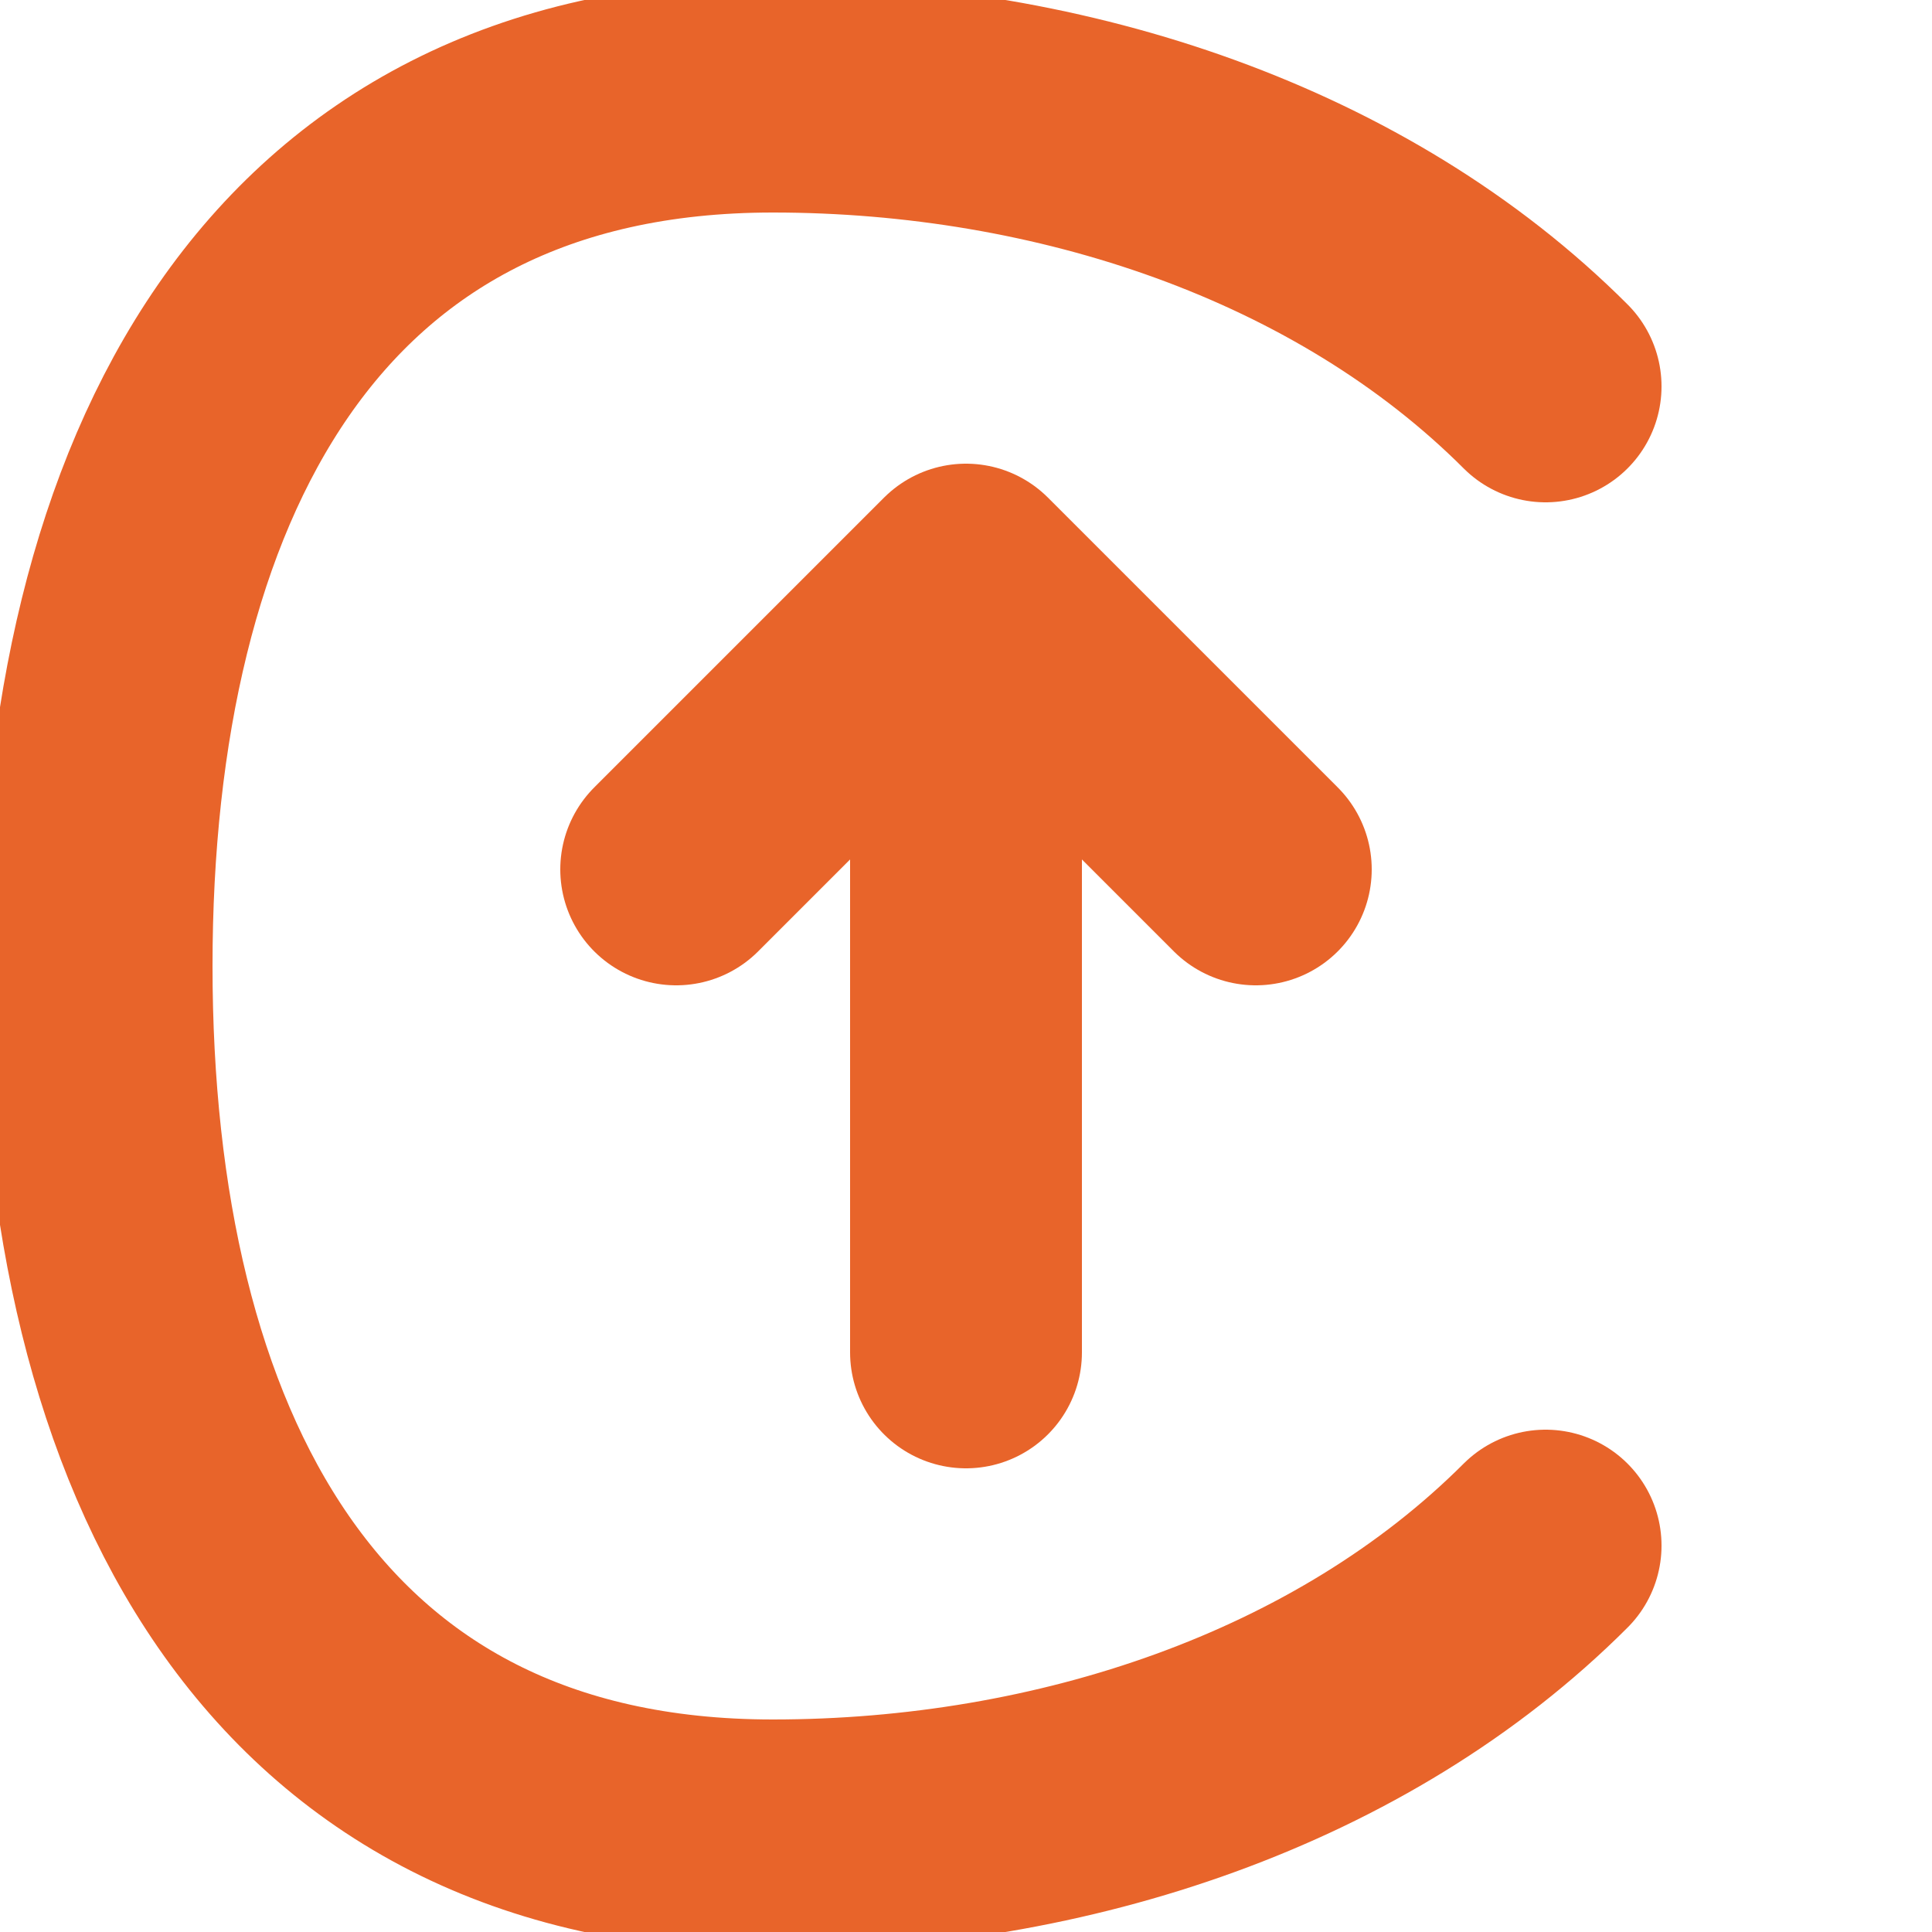
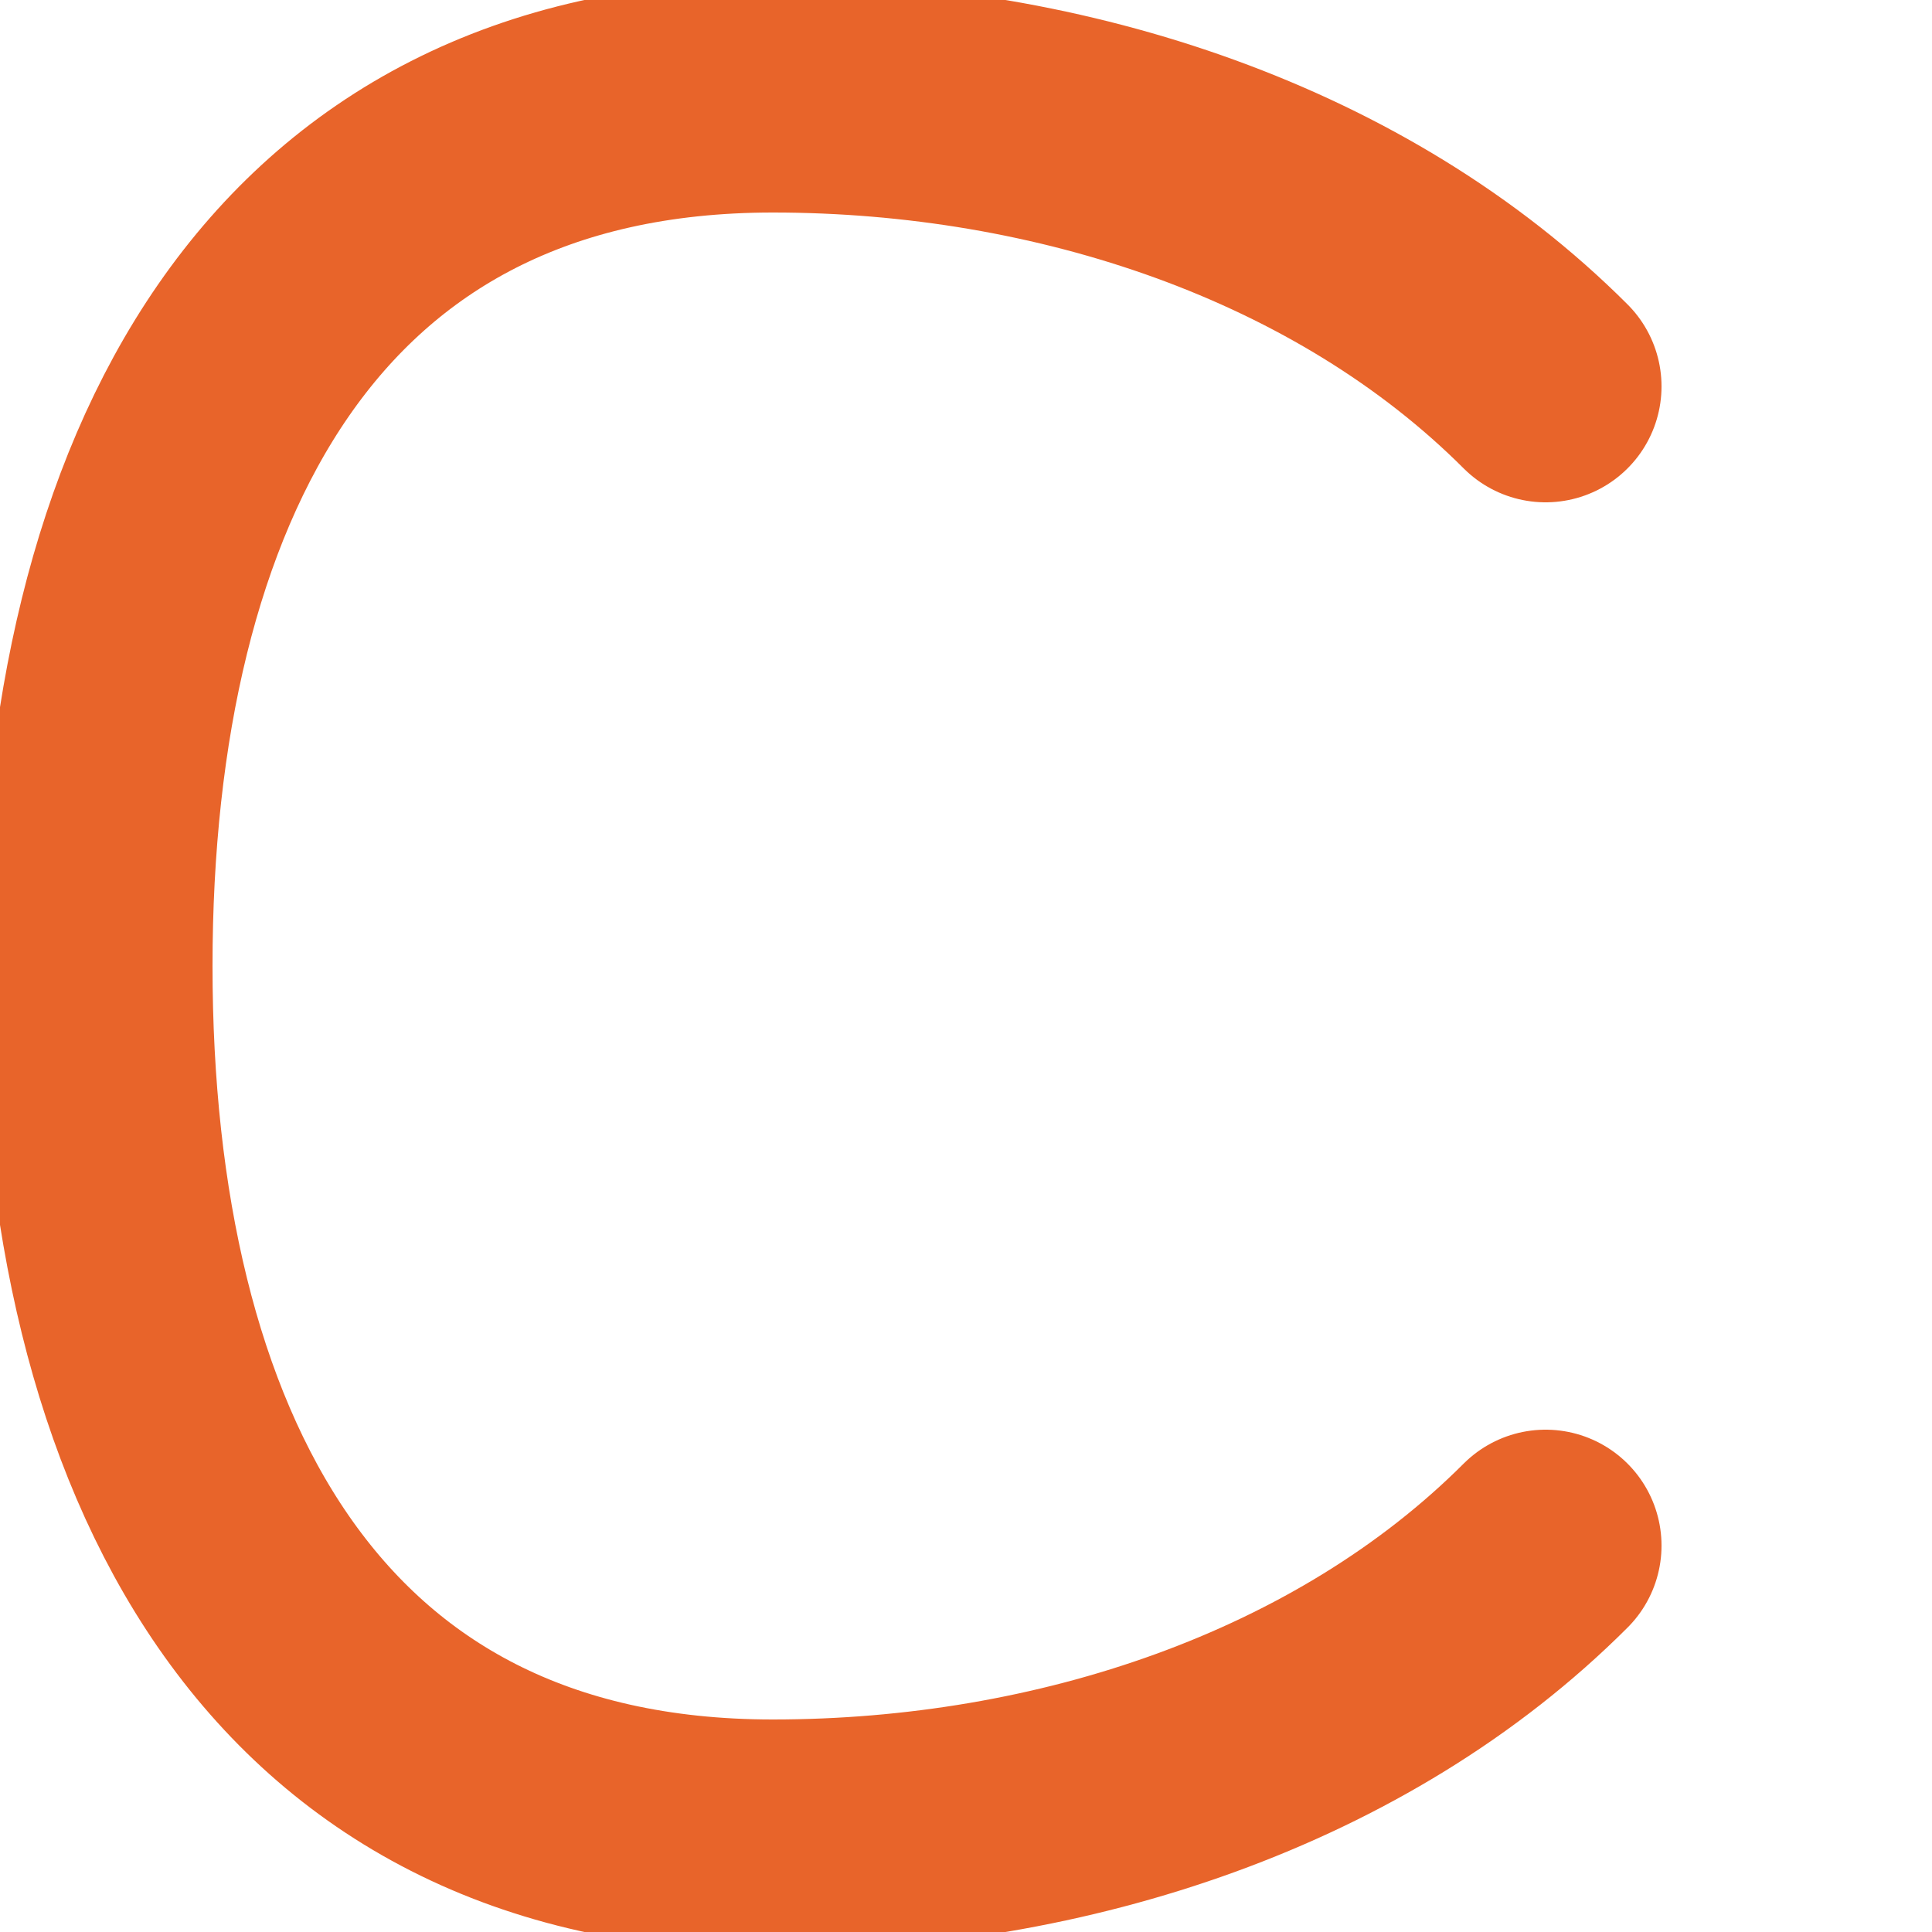
<svg xmlns="http://www.w3.org/2000/svg" viewBox="0 0 100 100" fill="none">
  <path d="M80 20C70 10 55 5 40 5C15 5 5 25 5 50C5 75 15 95 40 95C55 95 70 90 80 80" stroke="#E8642A" stroke-width="12" stroke-linecap="round" />
-   <path d="M50 70V30M50 30L35 45M50 30L65 45" stroke="#E8642A" stroke-width="12" stroke-linecap="round" stroke-linejoin="round" />
</svg>
